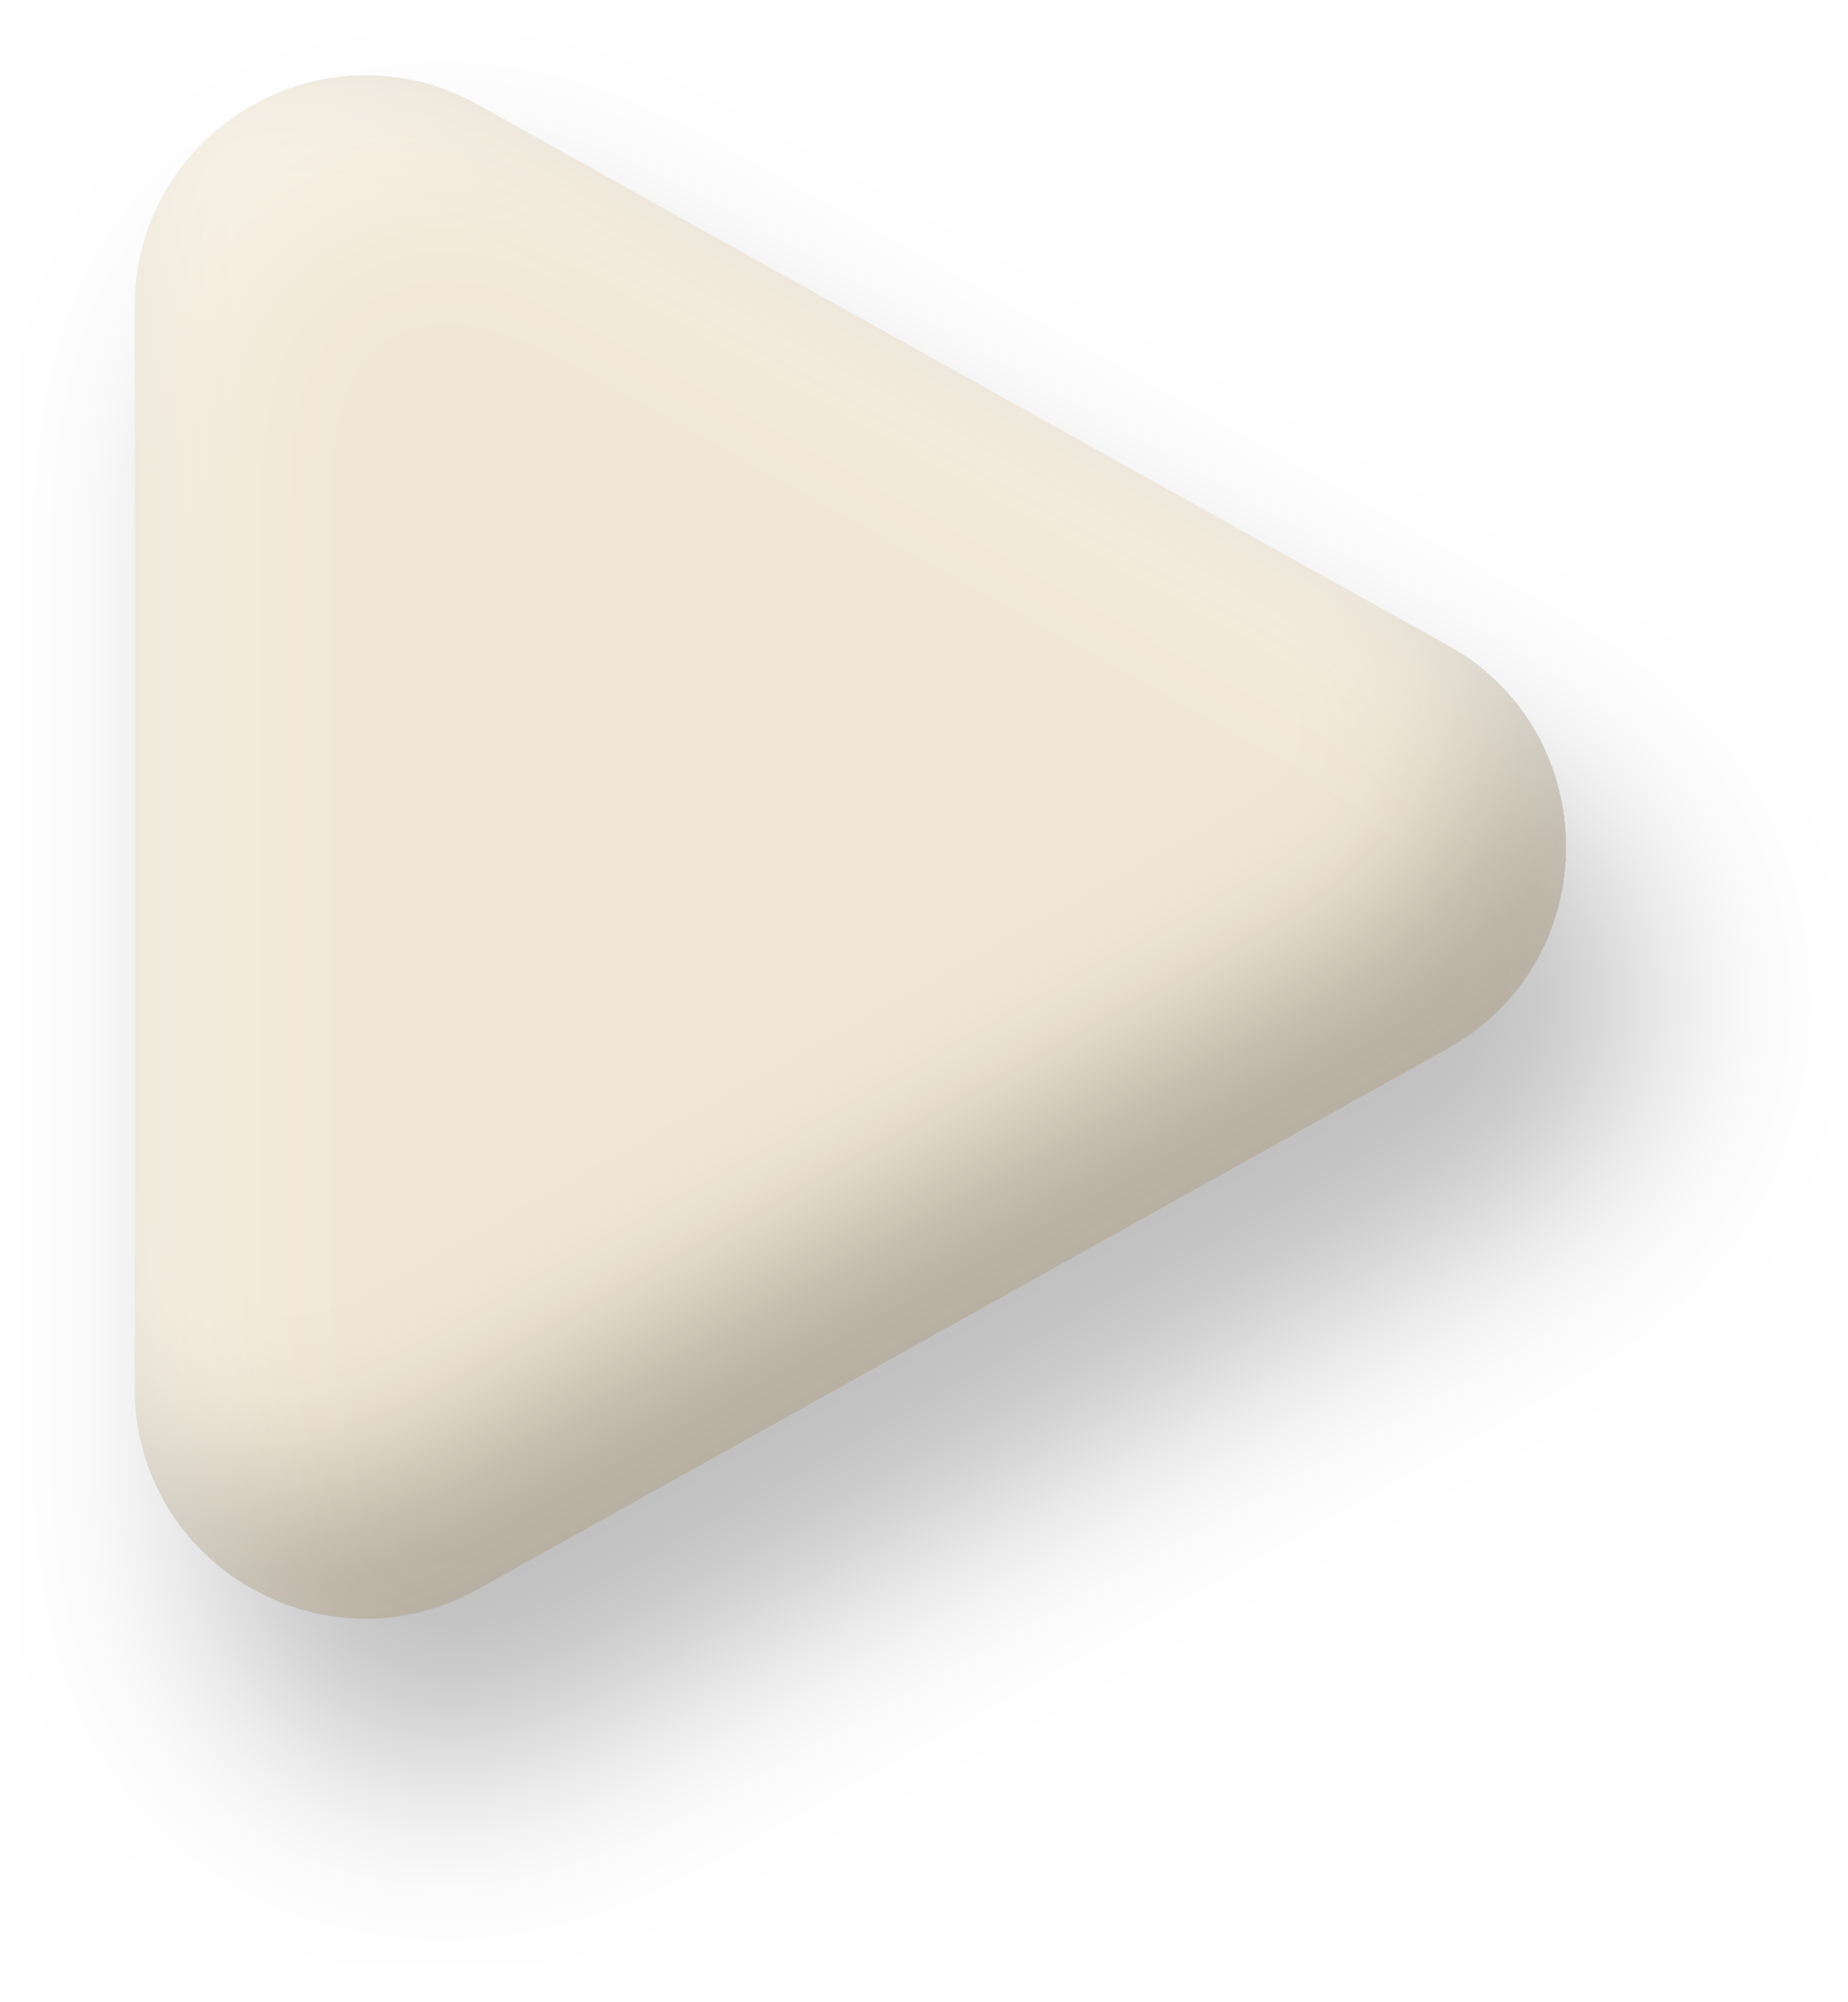
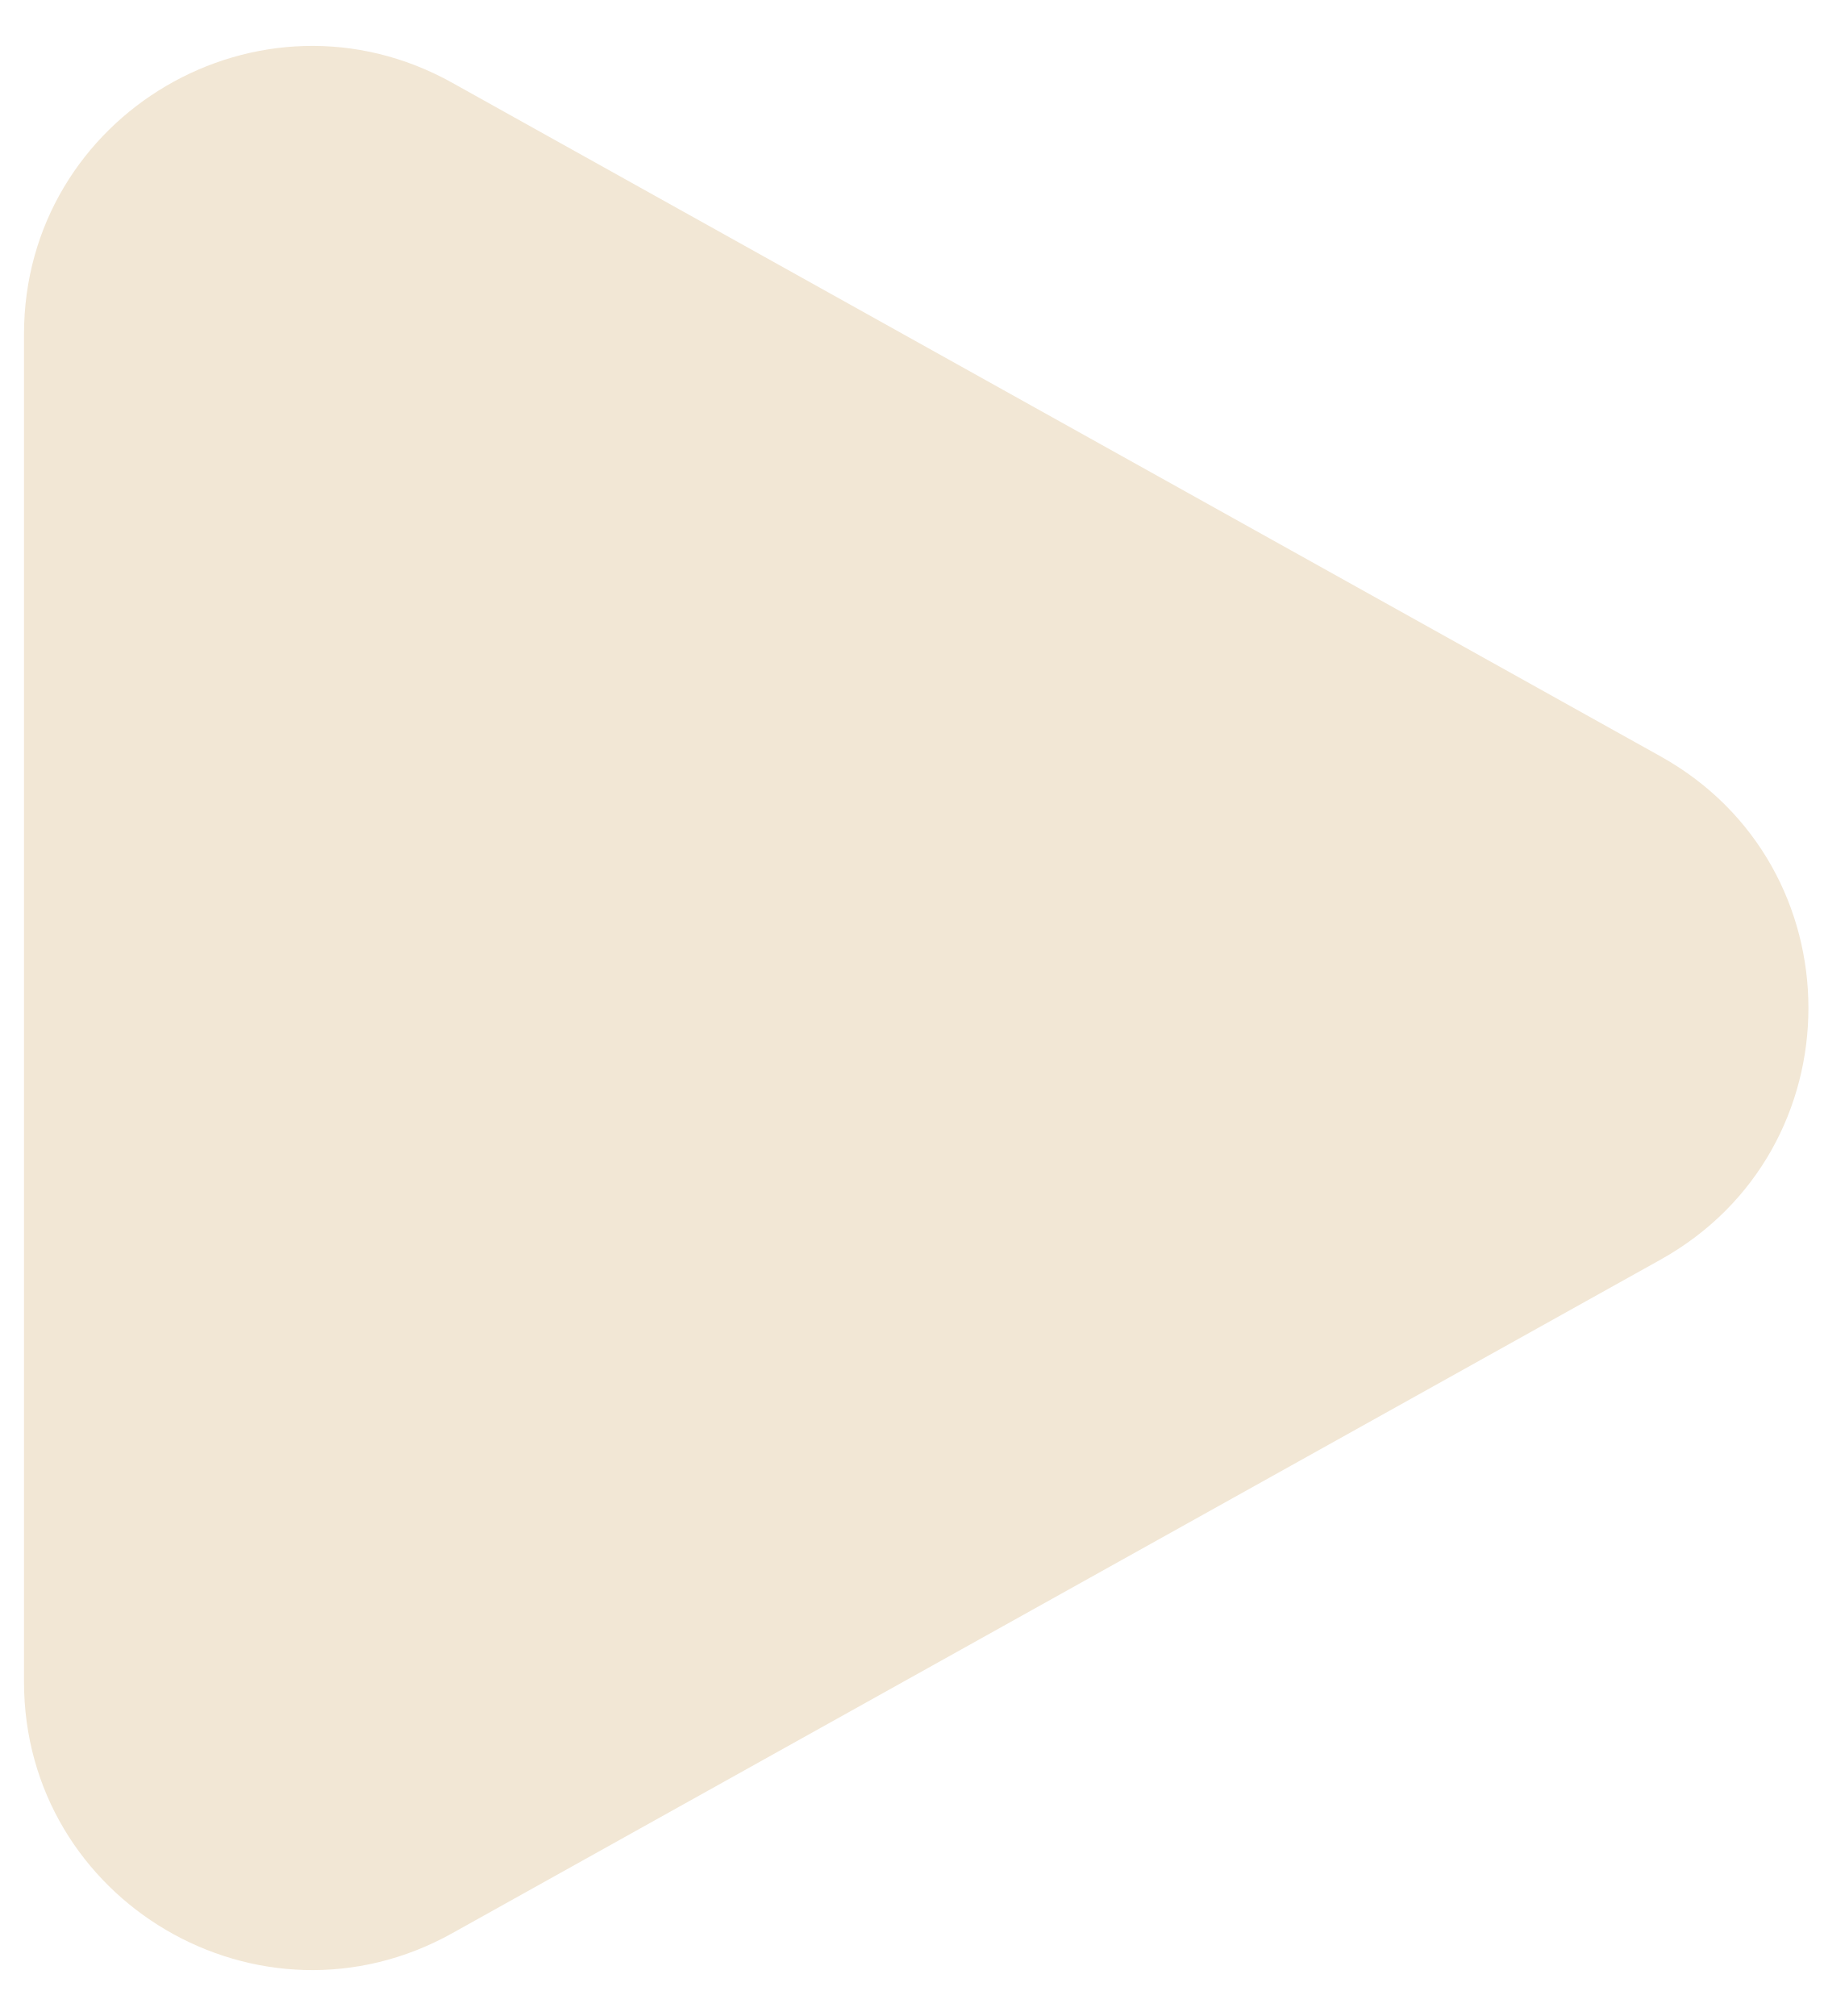
- <svg xmlns="http://www.w3.org/2000/svg" width="48" height="52" viewBox="0 0 48 52" fill="none">
-   <g filter="url(#filter0_dii_340_1803)">
-     <path d="M37.599 16.759C41.703 19.047 41.703 24.953 37.599 27.241L12.421 41.276C8.422 43.505 3.5 40.614 3.5 36.035L3.5 7.965C3.5 3.386 8.422 0.495 12.421 2.724L37.599 16.759Z" fill="#F2E7D5" />
-   </g>
-   <defs>
-     <filter id="filter0_dii_340_1803" x="0.5" y="-1.043" width="47.177" height="52.087" filterUnits="userSpaceOnUse" color-interpolation-filters="sRGB">
-       <feFlood flood-opacity="0" result="BackgroundImageFix" />
-       <feColorMatrix in="SourceAlpha" type="matrix" values="0 0 0 0 0 0 0 0 0 0 0 0 0 0 0 0 0 0 127 0" result="hardAlpha" />
-       <feOffset dx="2" dy="4" />
-       <feGaussianBlur stdDeviation="2.5" />
-       <feComposite in2="hardAlpha" operator="out" />
-       <feColorMatrix type="matrix" values="0 0 0 0 0 0 0 0 0 0 0 0 0 0 0 0 0 0 0.25 0" />
-       <feBlend mode="normal" in2="BackgroundImageFix" result="effect1_dropShadow_340_1803" />
-       <feBlend mode="normal" in="SourceGraphic" in2="effect1_dropShadow_340_1803" result="shape" />
-       <feColorMatrix in="SourceAlpha" type="matrix" values="0 0 0 0 0 0 0 0 0 0 0 0 0 0 0 0 0 0 127 0" result="hardAlpha" />
-       <feOffset dx="-2" dy="-3" />
-       <feGaussianBlur stdDeviation="2" />
-       <feComposite in2="hardAlpha" operator="arithmetic" k2="-1" k3="1" />
-       <feColorMatrix type="matrix" values="0 0 0 0 0 0 0 0 0 0 0 0 0 0 0 0 0 0 0.25 0" />
-       <feBlend mode="normal" in2="shape" result="effect2_innerShadow_340_1803" />
-       <feColorMatrix in="SourceAlpha" type="matrix" values="0 0 0 0 0 0 0 0 0 0 0 0 0 0 0 0 0 0 127 0" result="hardAlpha" />
-       <feOffset dx="2" dy="3" />
-       <feGaussianBlur stdDeviation="2" />
-       <feComposite in2="hardAlpha" operator="arithmetic" k2="-1" k3="1" />
-       <feColorMatrix type="matrix" values="0 0 0 0 1 0 0 0 0 1 0 0 0 0 1 0 0 0 0.4 0" />
-       <feBlend mode="normal" in2="effect2_innerShadow_340_1803" result="effect3_innerShadow_340_1803" />
-     </filter>
-   </defs>
+ <svg xmlns="http://www.w3.org/2000/svg" width="38" height="42" viewBox="0 0 38 42" fill="none">
+   <path d="M34.599 15.759C38.703 18.047 38.703 23.953 34.599 26.241L9.421 40.276C5.422 42.505 0.5 39.614 0.5 35.035L0.5 6.965C0.5 2.386 5.422 -0.505 9.421 1.724L34.599 15.759Z" fill="#F2E7D5" />
</svg>
